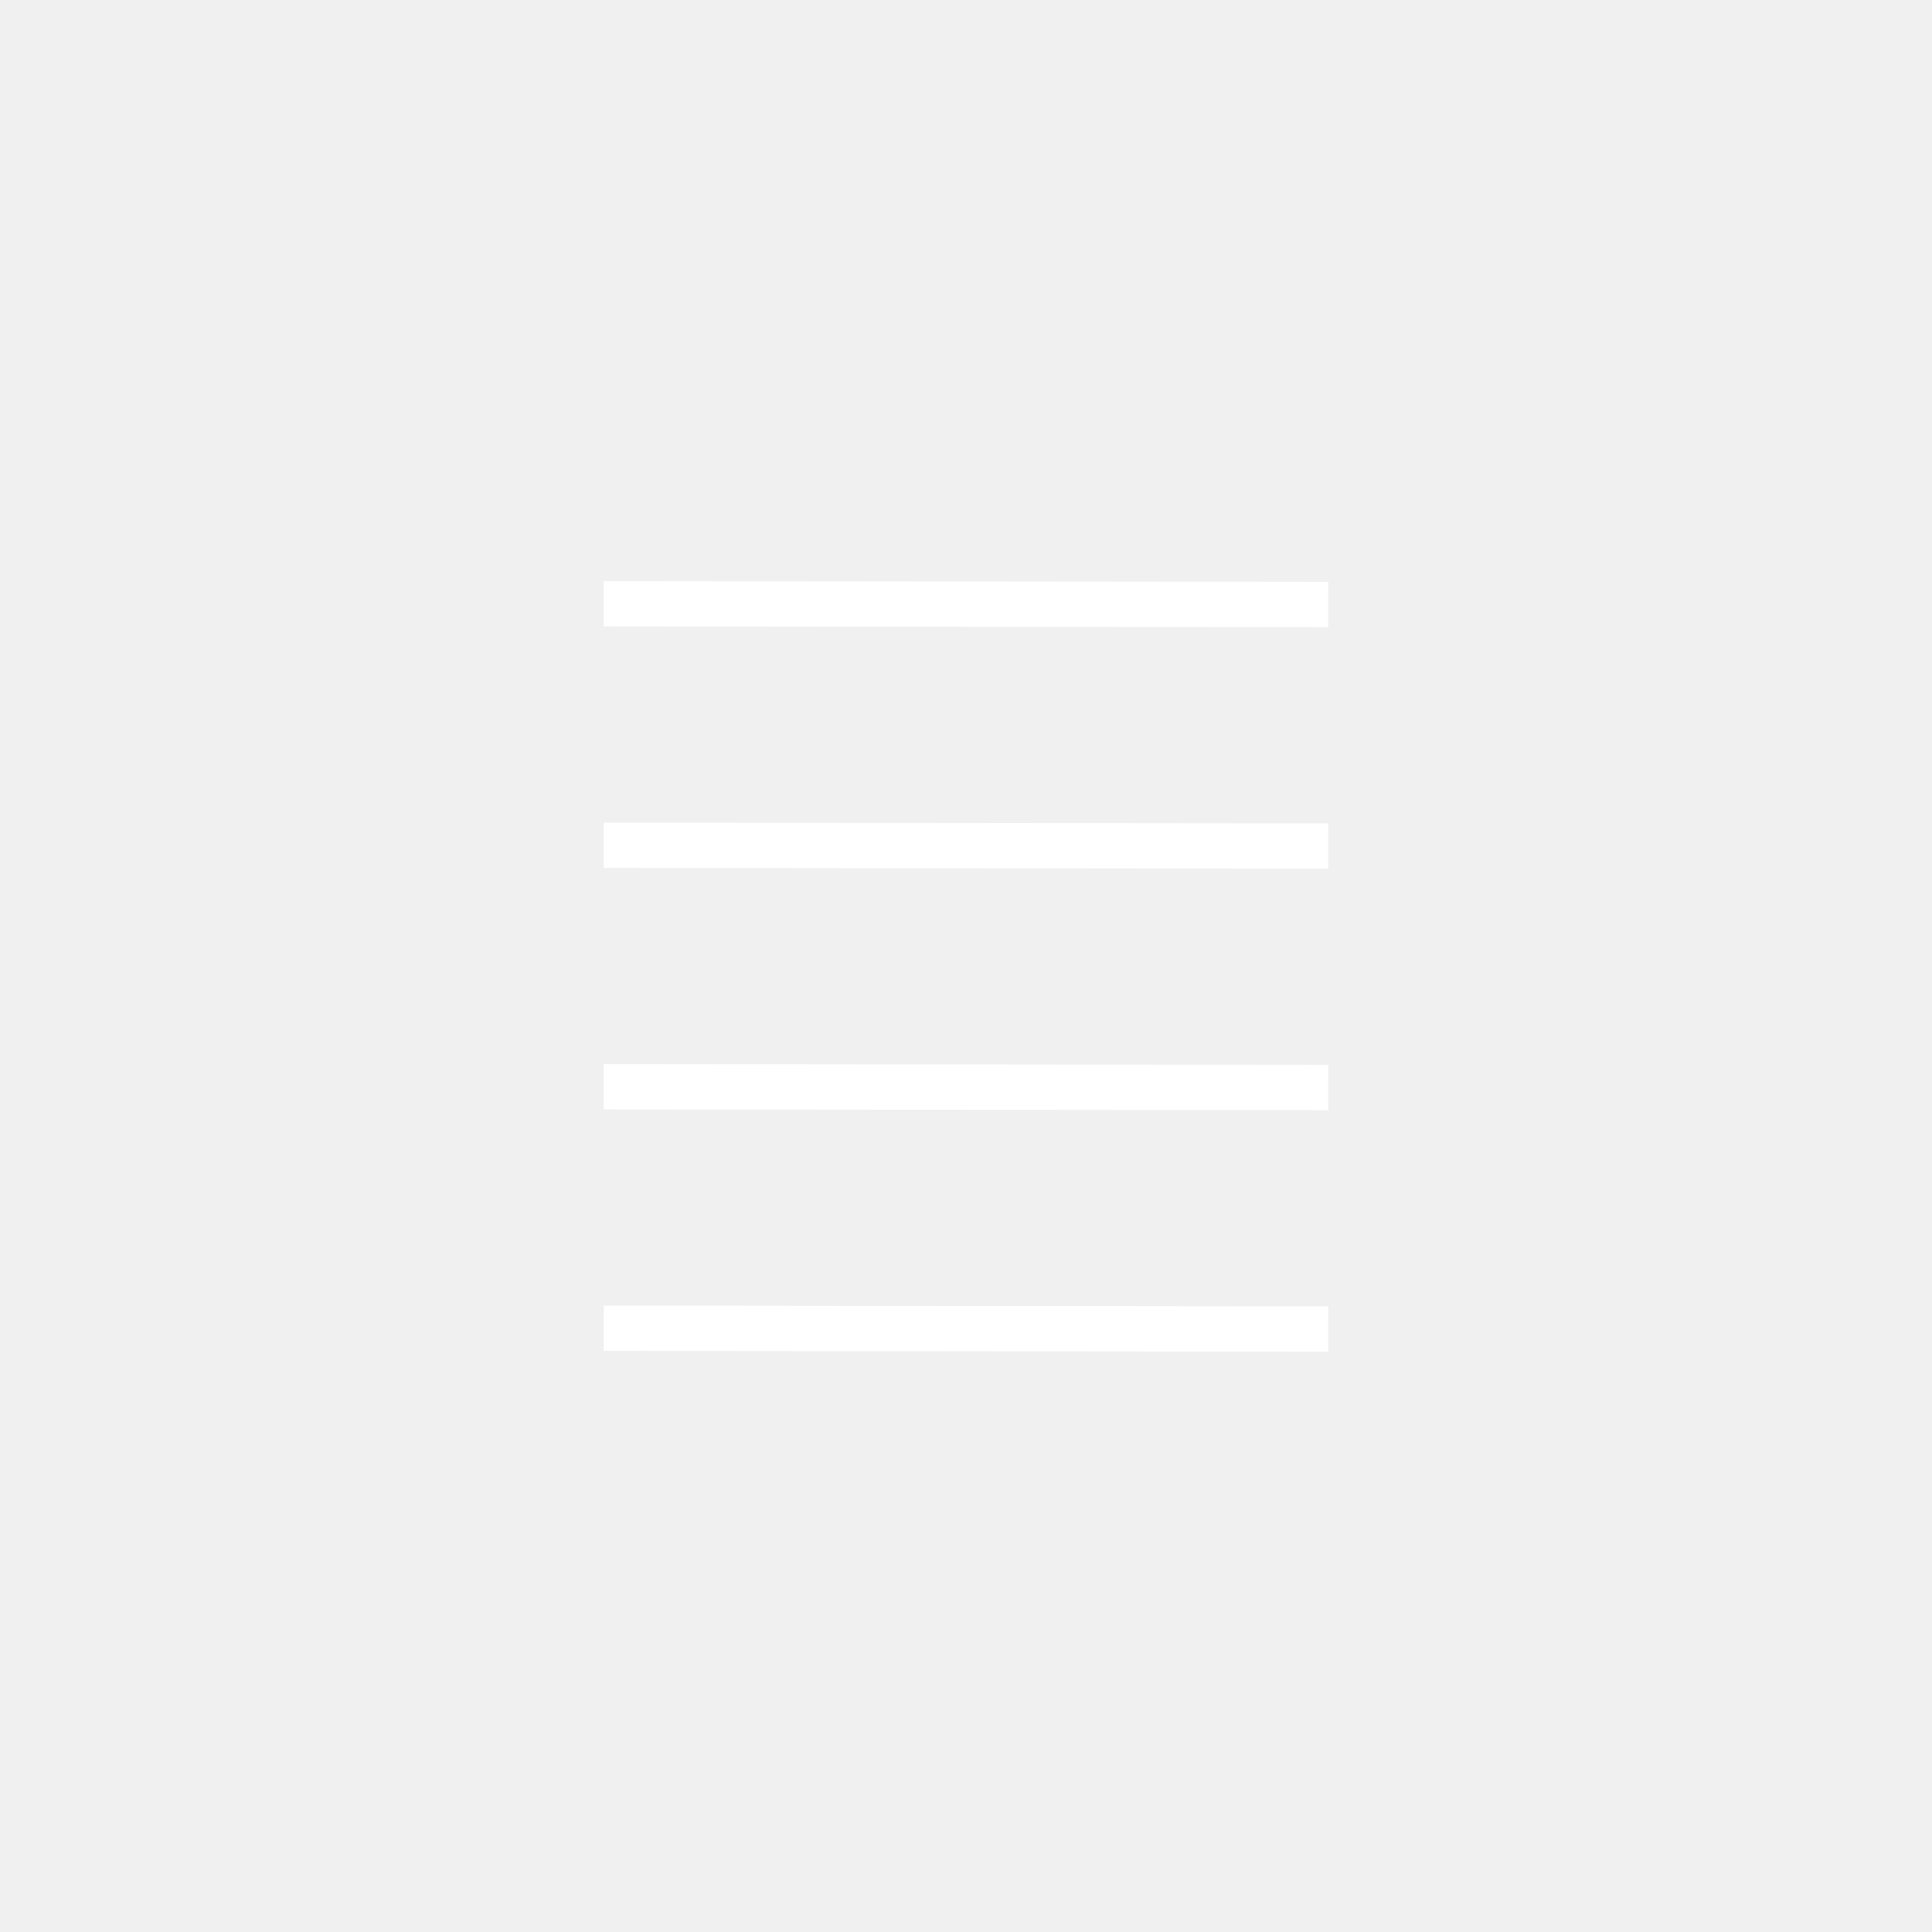
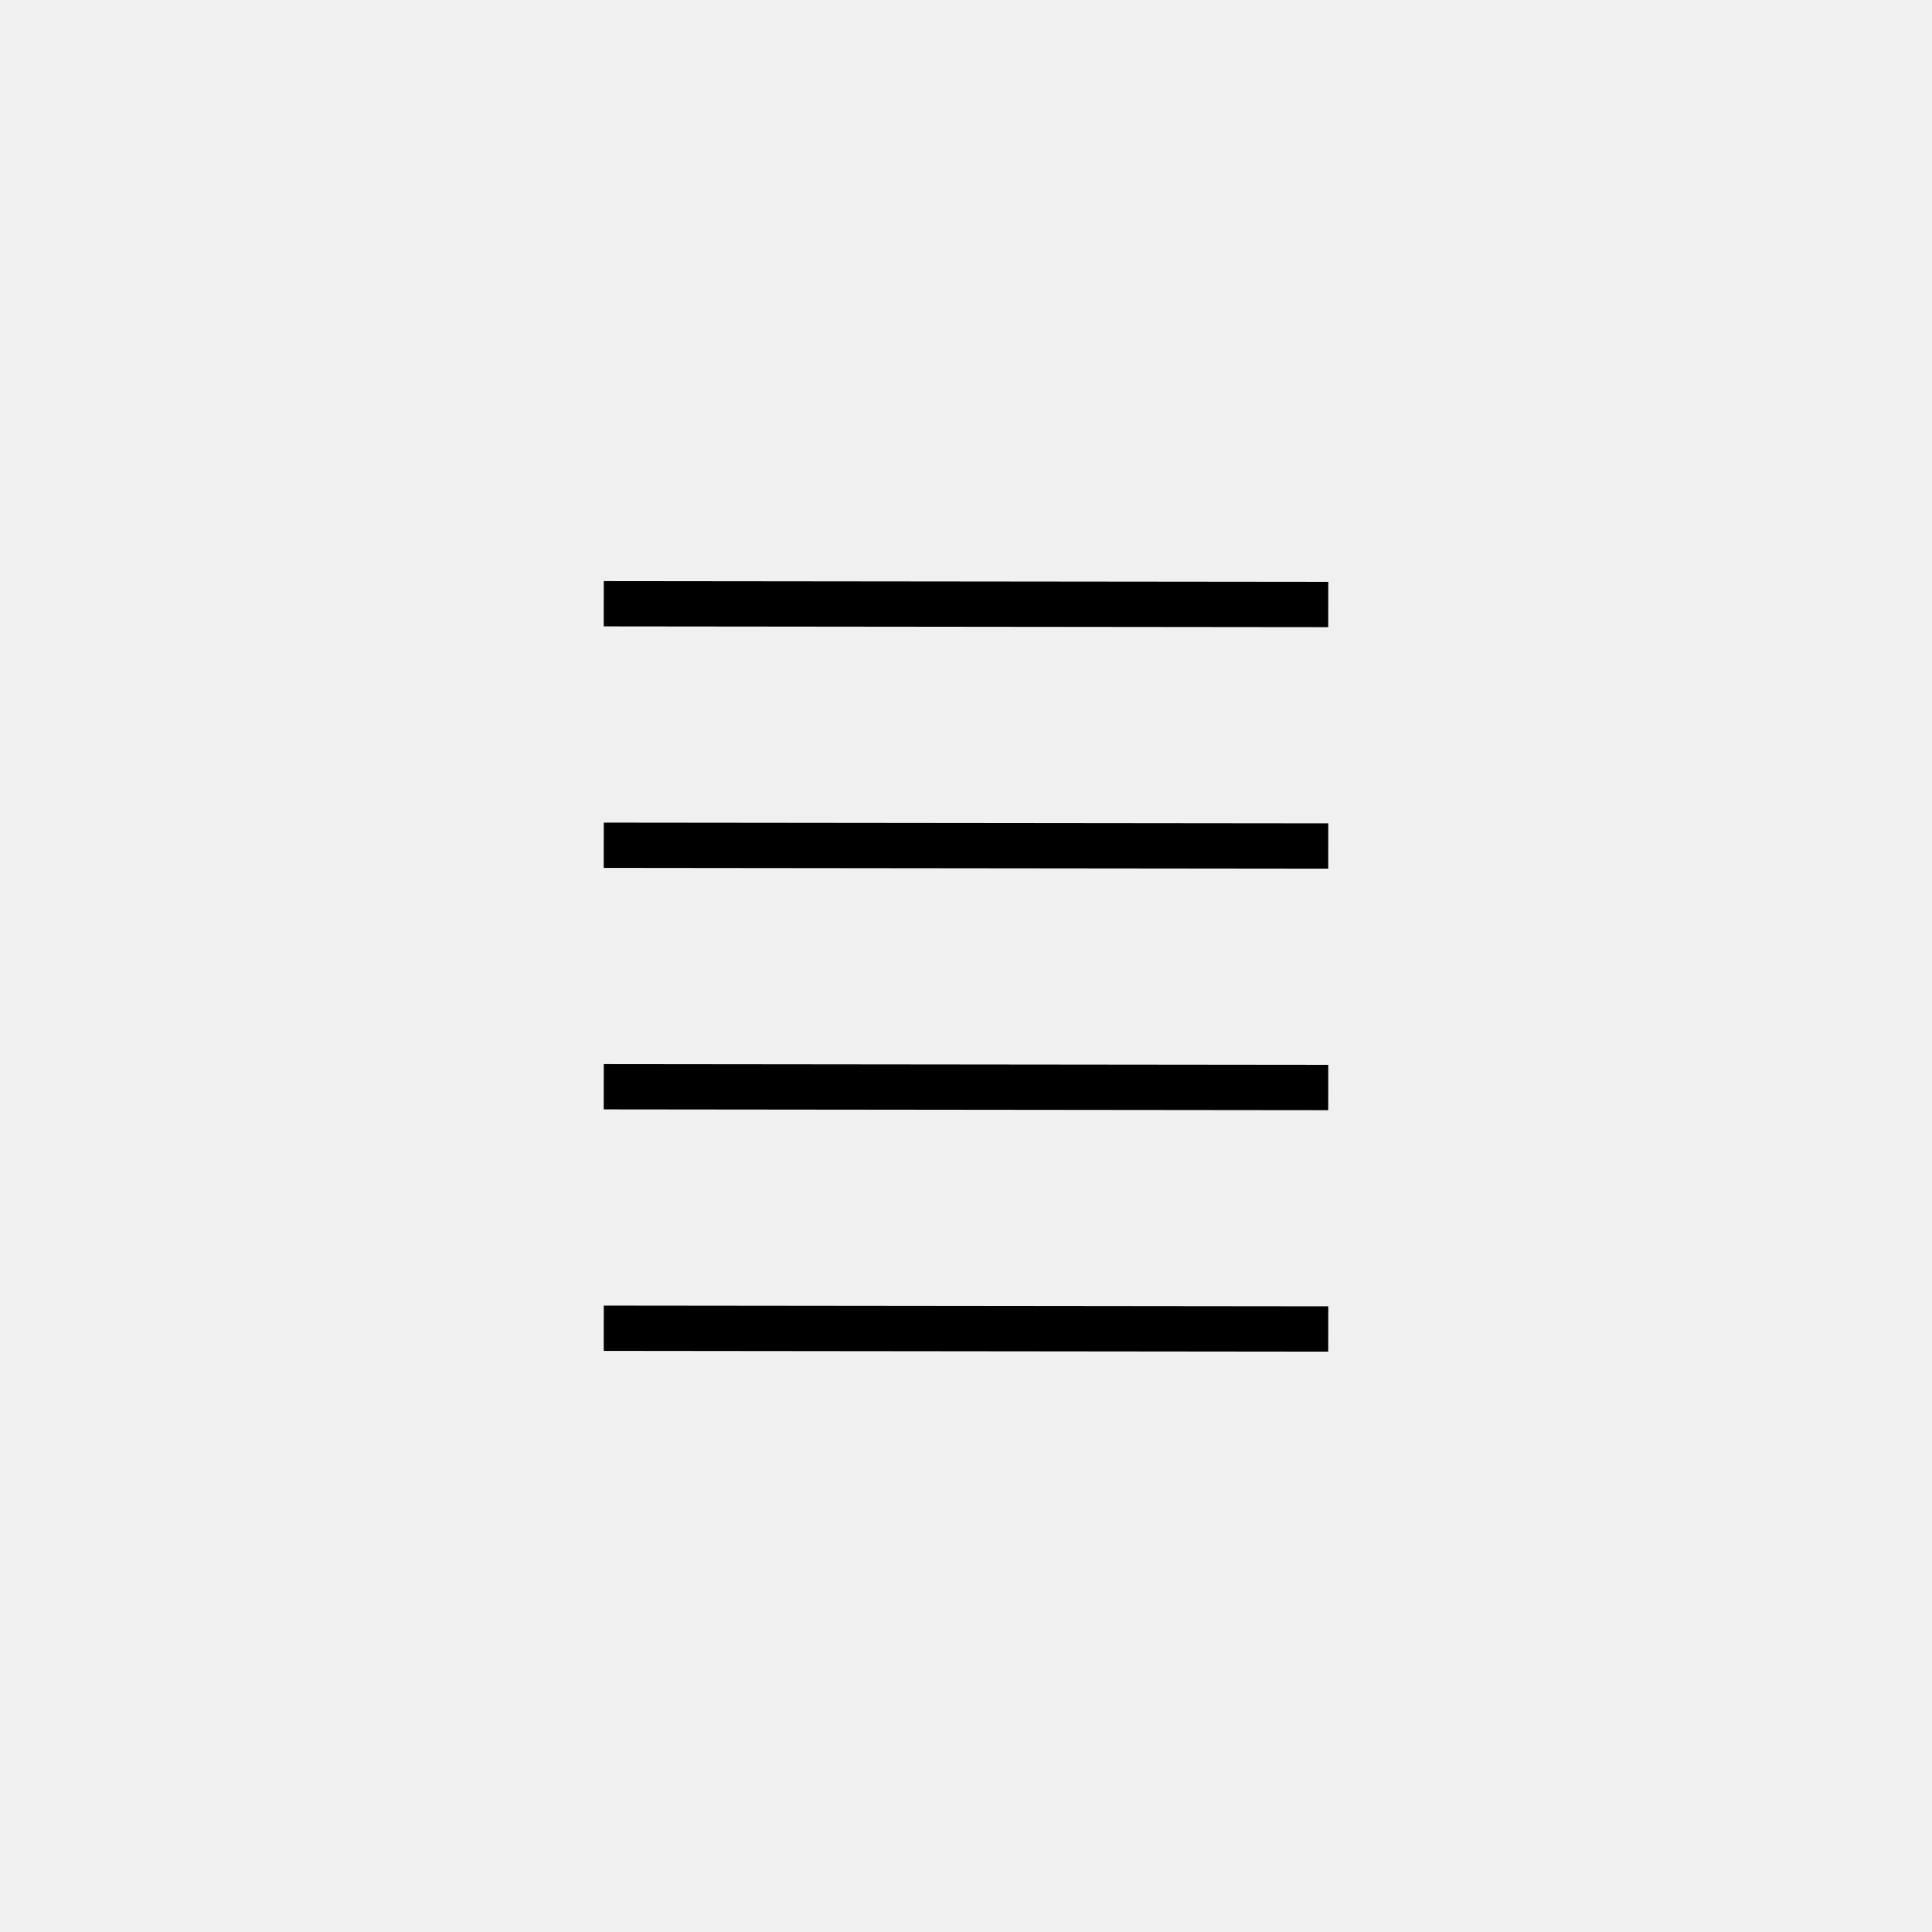
<svg xmlns="http://www.w3.org/2000/svg" width="64px" height="64px" viewBox="0 0 64 64" zoomAndPan="disable">
  <style>
		line {
- 			stroke: #fff;
+ 			stroke: #000;
			stroke-width: 1.5px;
		}
	</style>
  <line x1="20" y1="20" x2="44" y2="20.025" />
  <line x1="20" y1="28" x2="44" y2="28.025" />
  <line x1="20" y1="36" x2="44" y2="36.025" />
  <line x1="20" y1="44" x2="44" y2="44.025" />
</svg>
